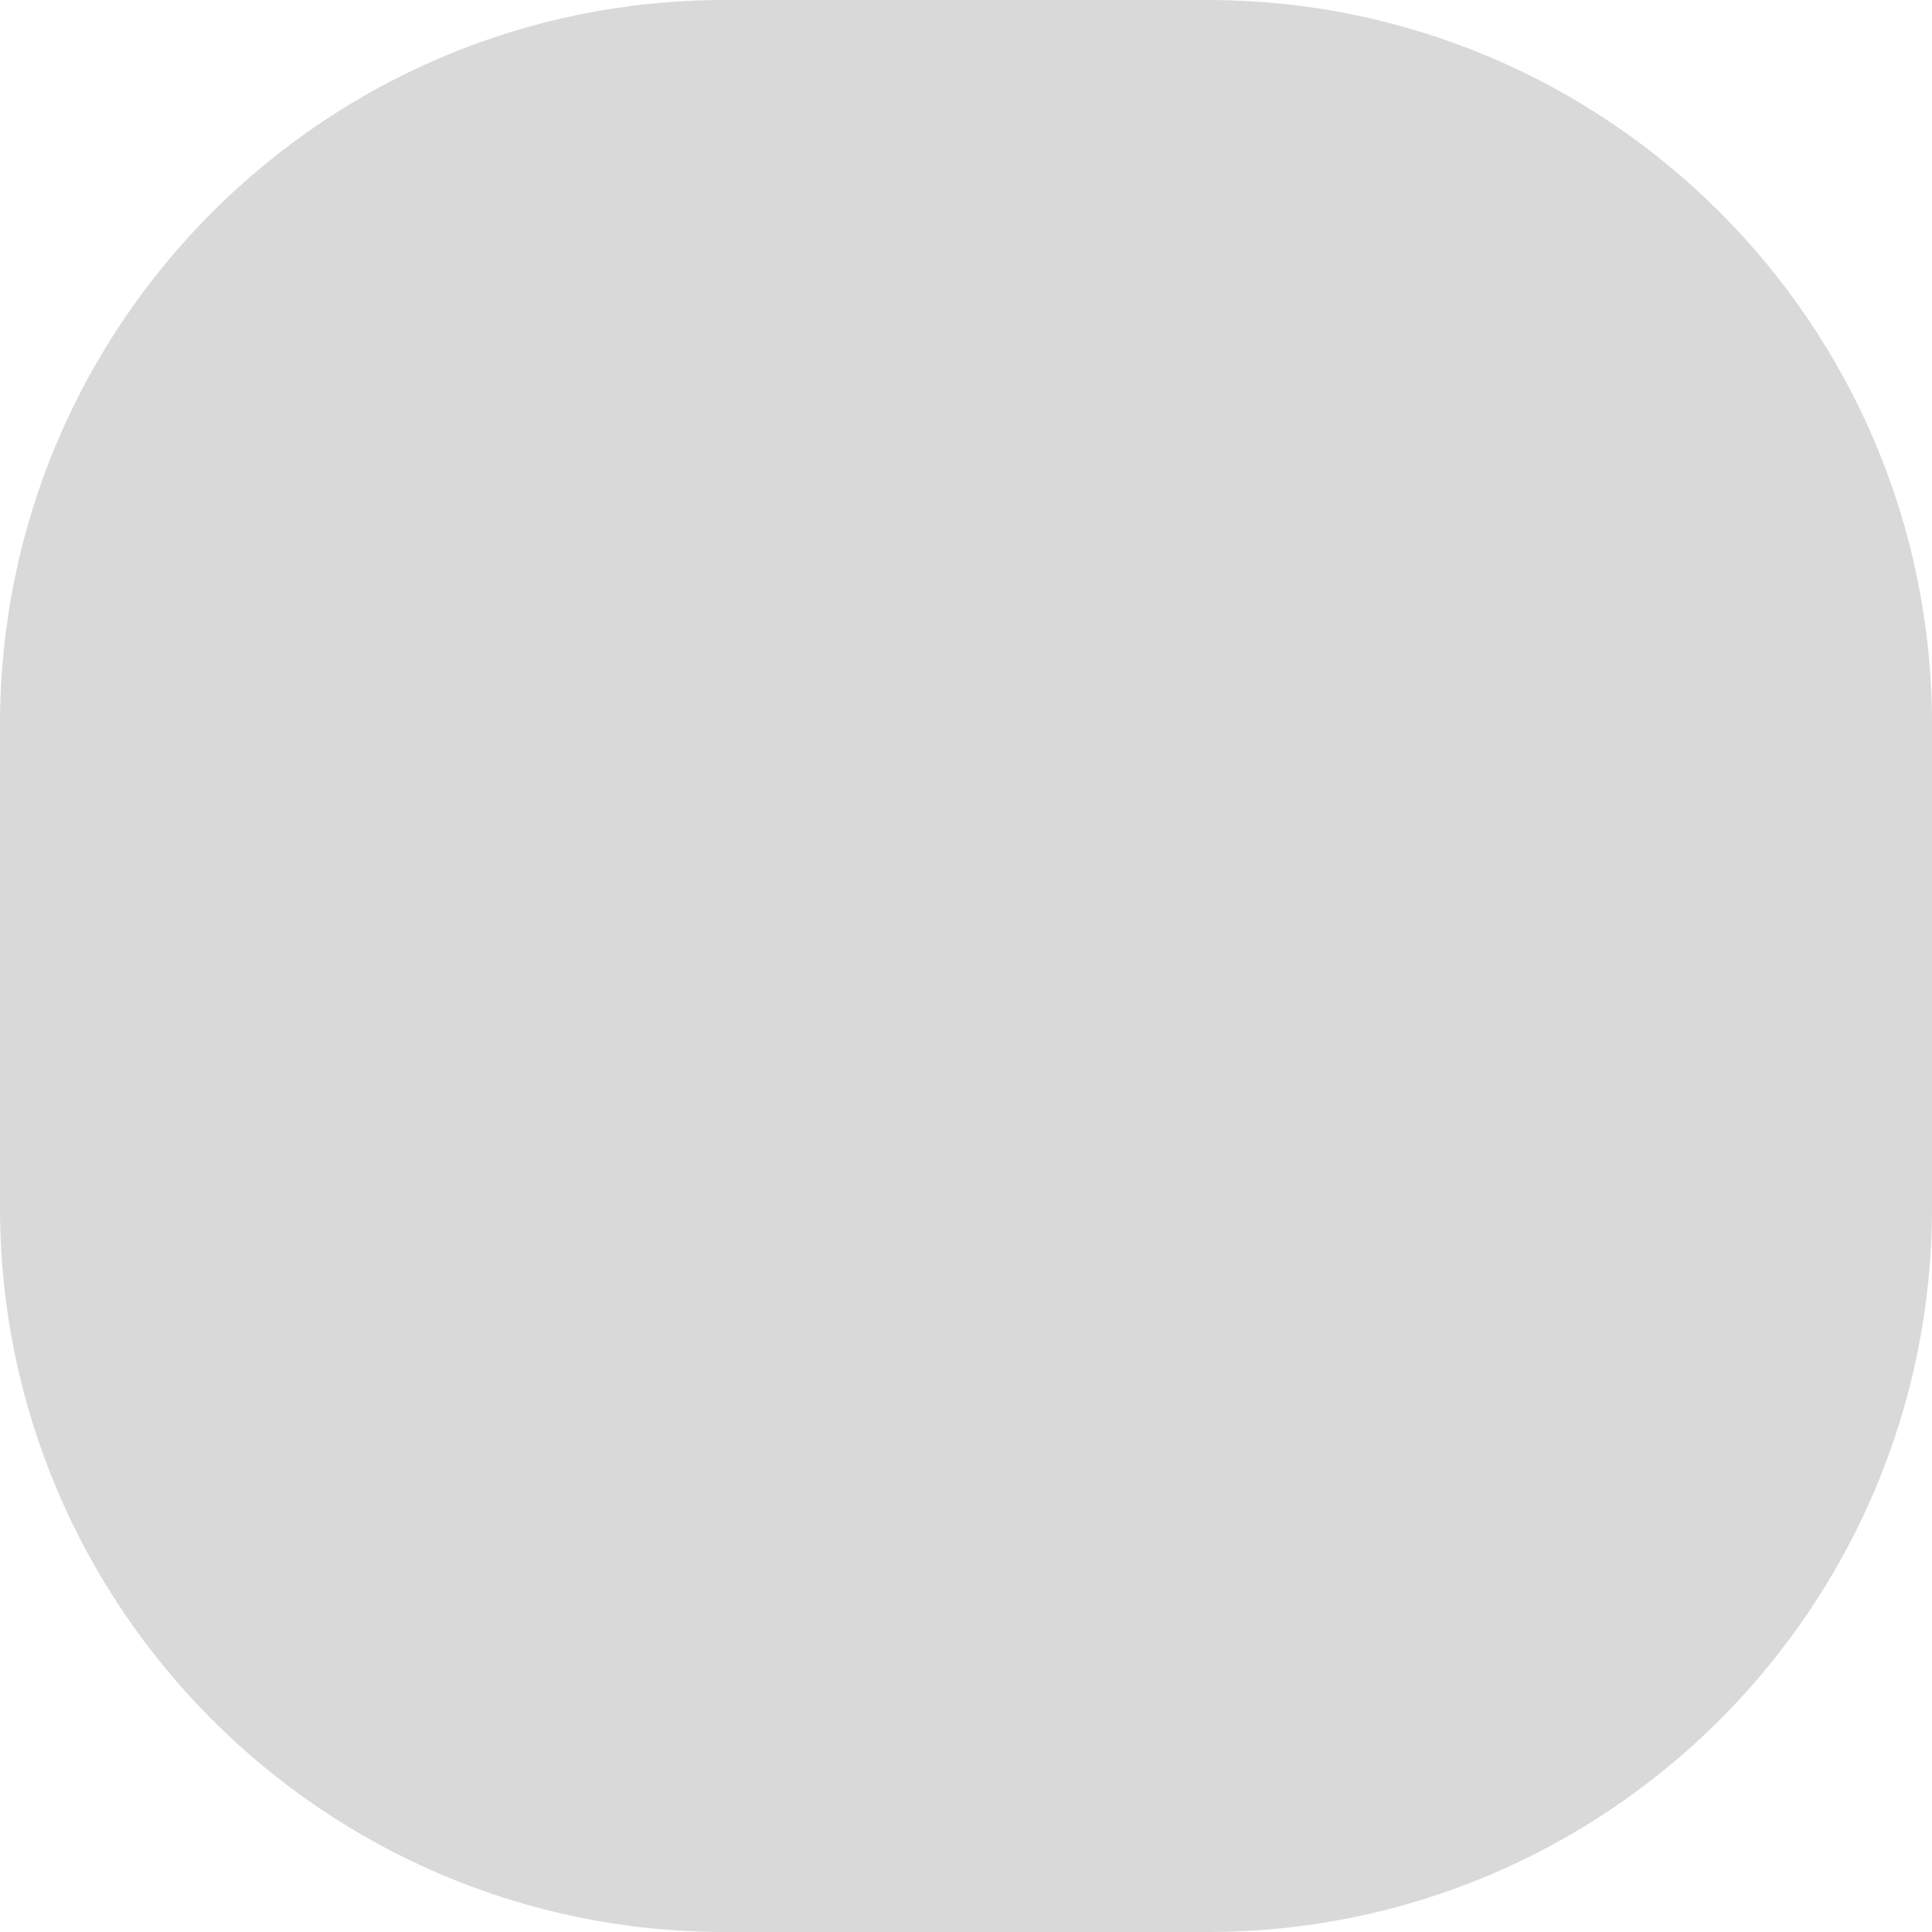
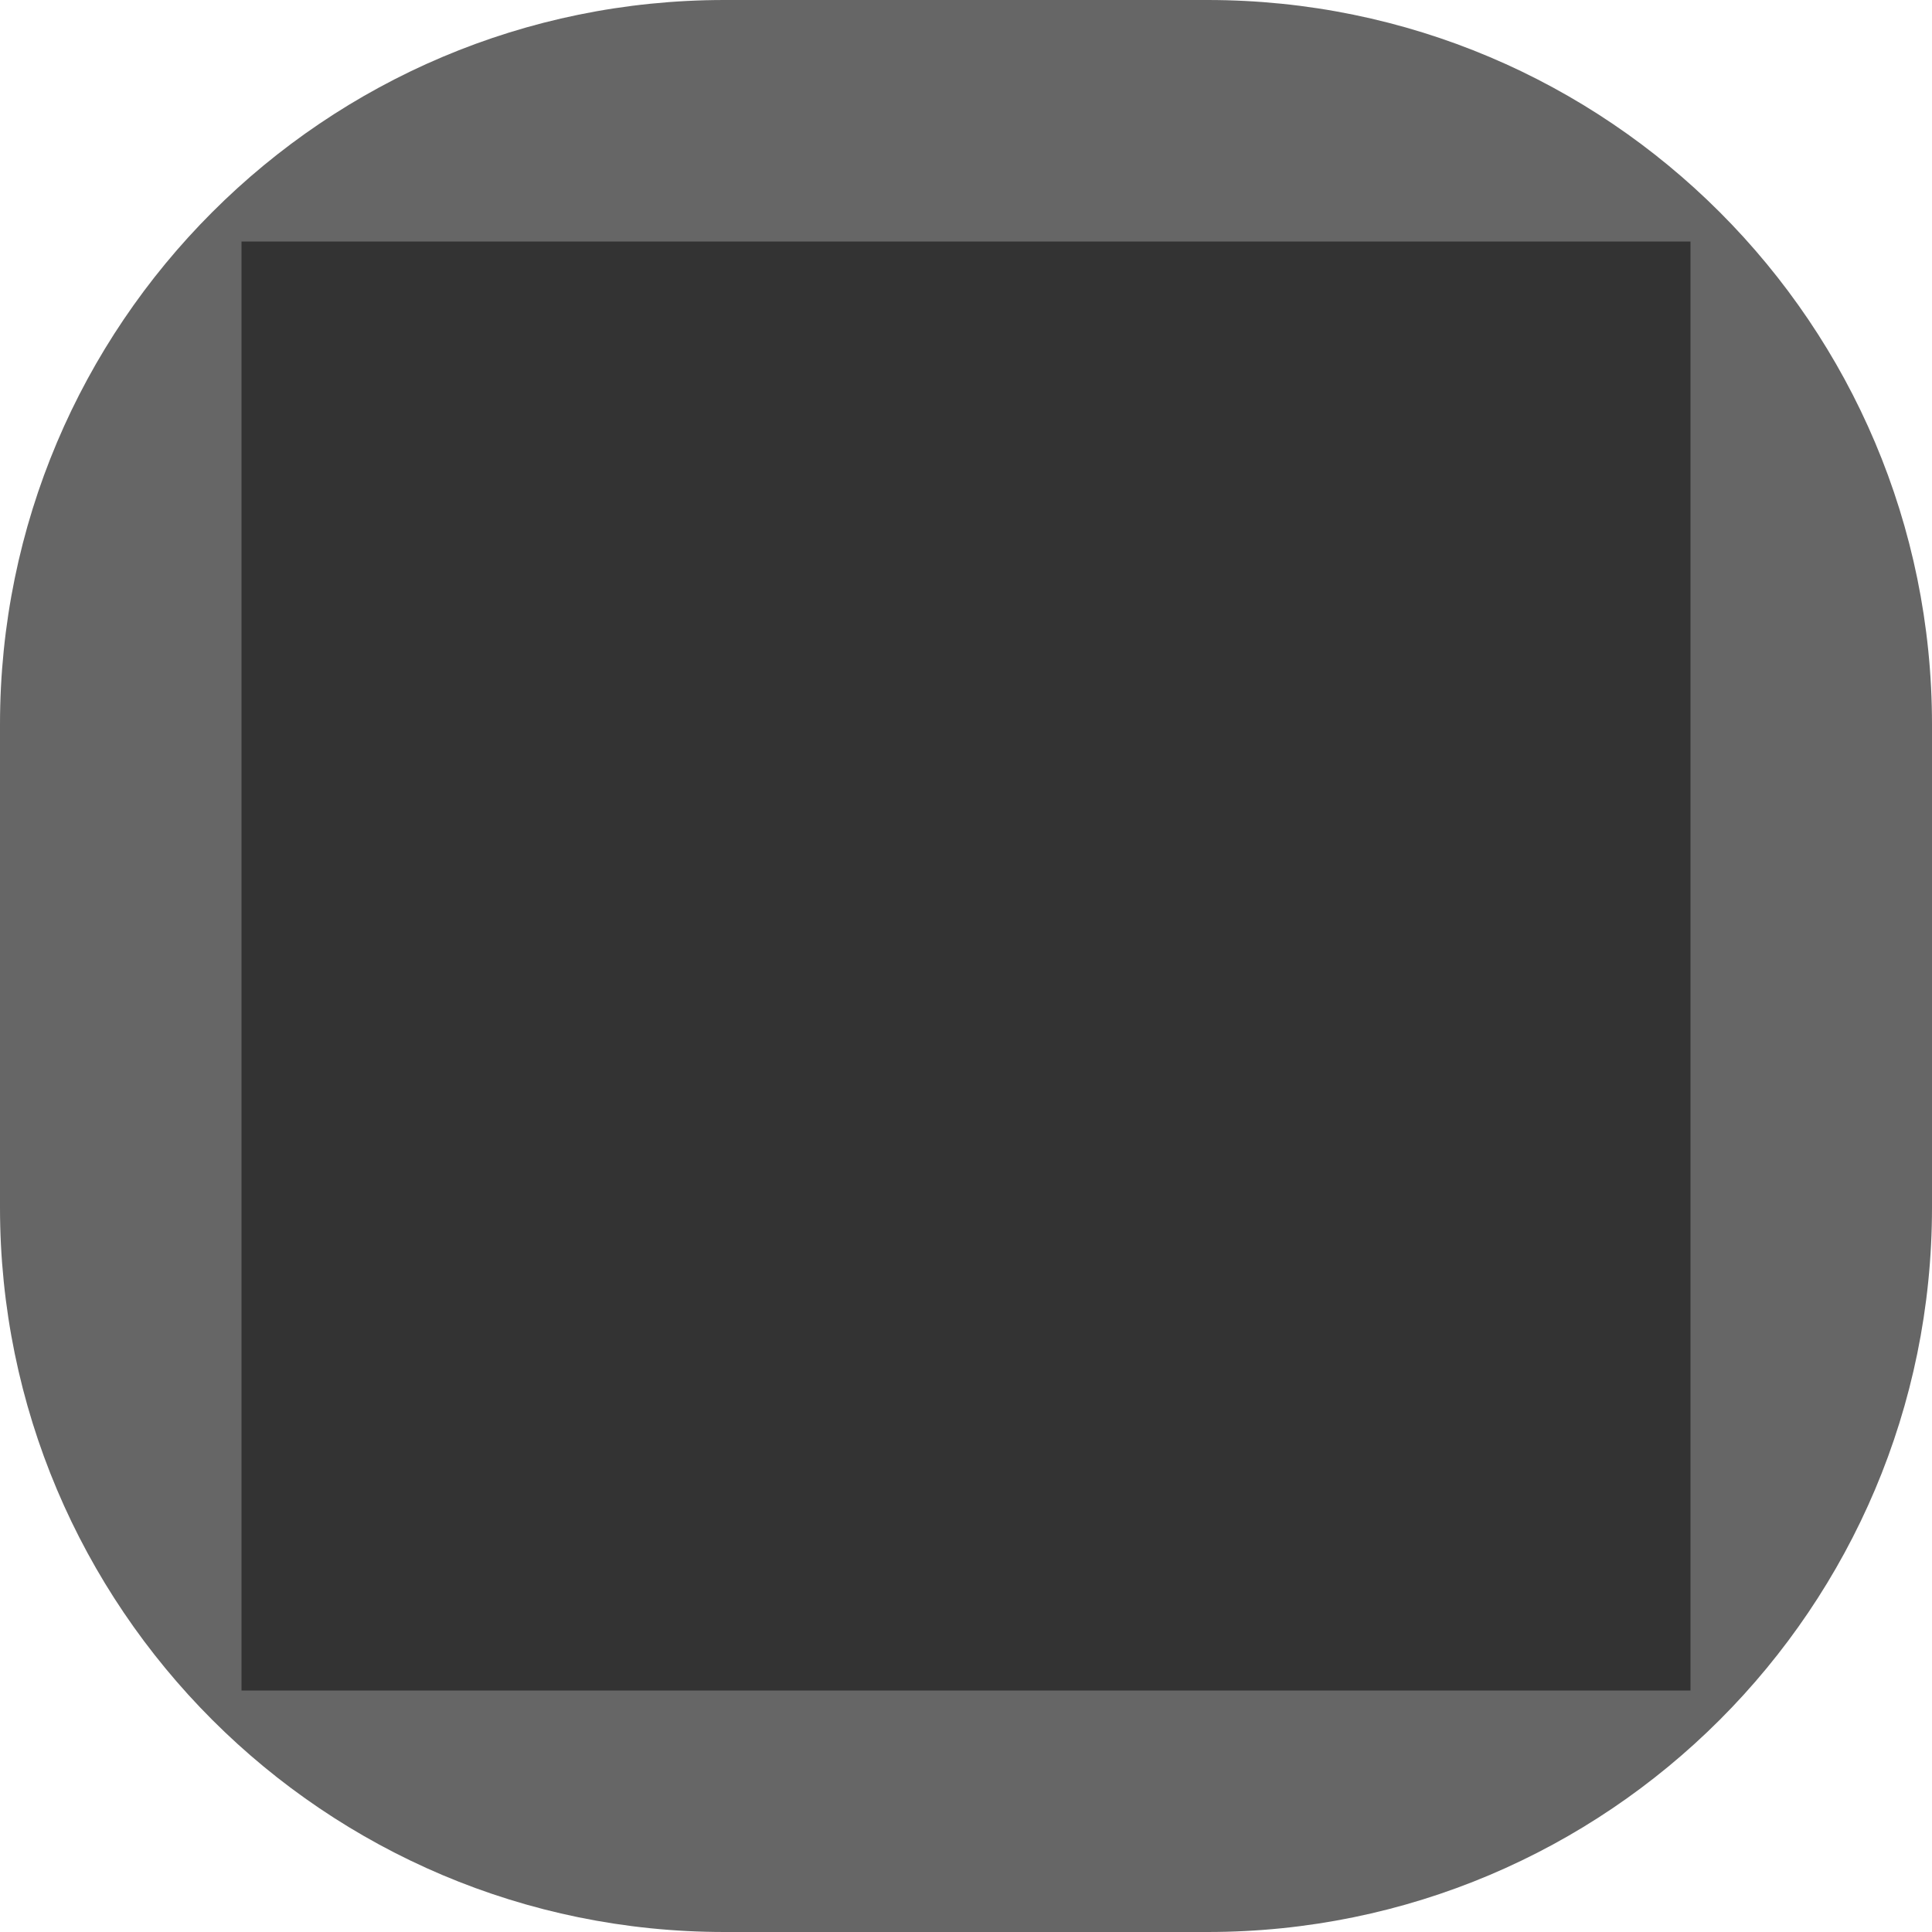
<svg xmlns="http://www.w3.org/2000/svg" id="svg8" version="1.1" viewBox="0 0 16 16" height="16" width="16">
  <defs id="defs2" />
  <g transform="translate(-64,-1042.52)" id="layer1">
-     <rect ry="6" y="1042.52" x="64" height="16" width="16" id="rect30" style="fill:#d9d9d9;fill-opacity:0.999;stroke-linejoin:round" />
-     <rect style="fill:#d9d9d9;fill-opacity:0.999;stroke-linejoin:round" id="rect30-3" width="12" height="12" x="66" y="1044.52" ry="4.6679688e-05" />
+     <rect ry="6" y="1042.52" x="64" height="16" width="16" id="rect30" style="fill:#666666;fill-opacity:0.999;stroke-linejoin:round" />
+     <rect style="fill:#333333;fill-opacity:0.999;stroke-linejoin:round" id="rect30-3" width="12" height="12" x="66" y="1044.52" ry="4.6679688e-05" />
  </g>
</svg>
